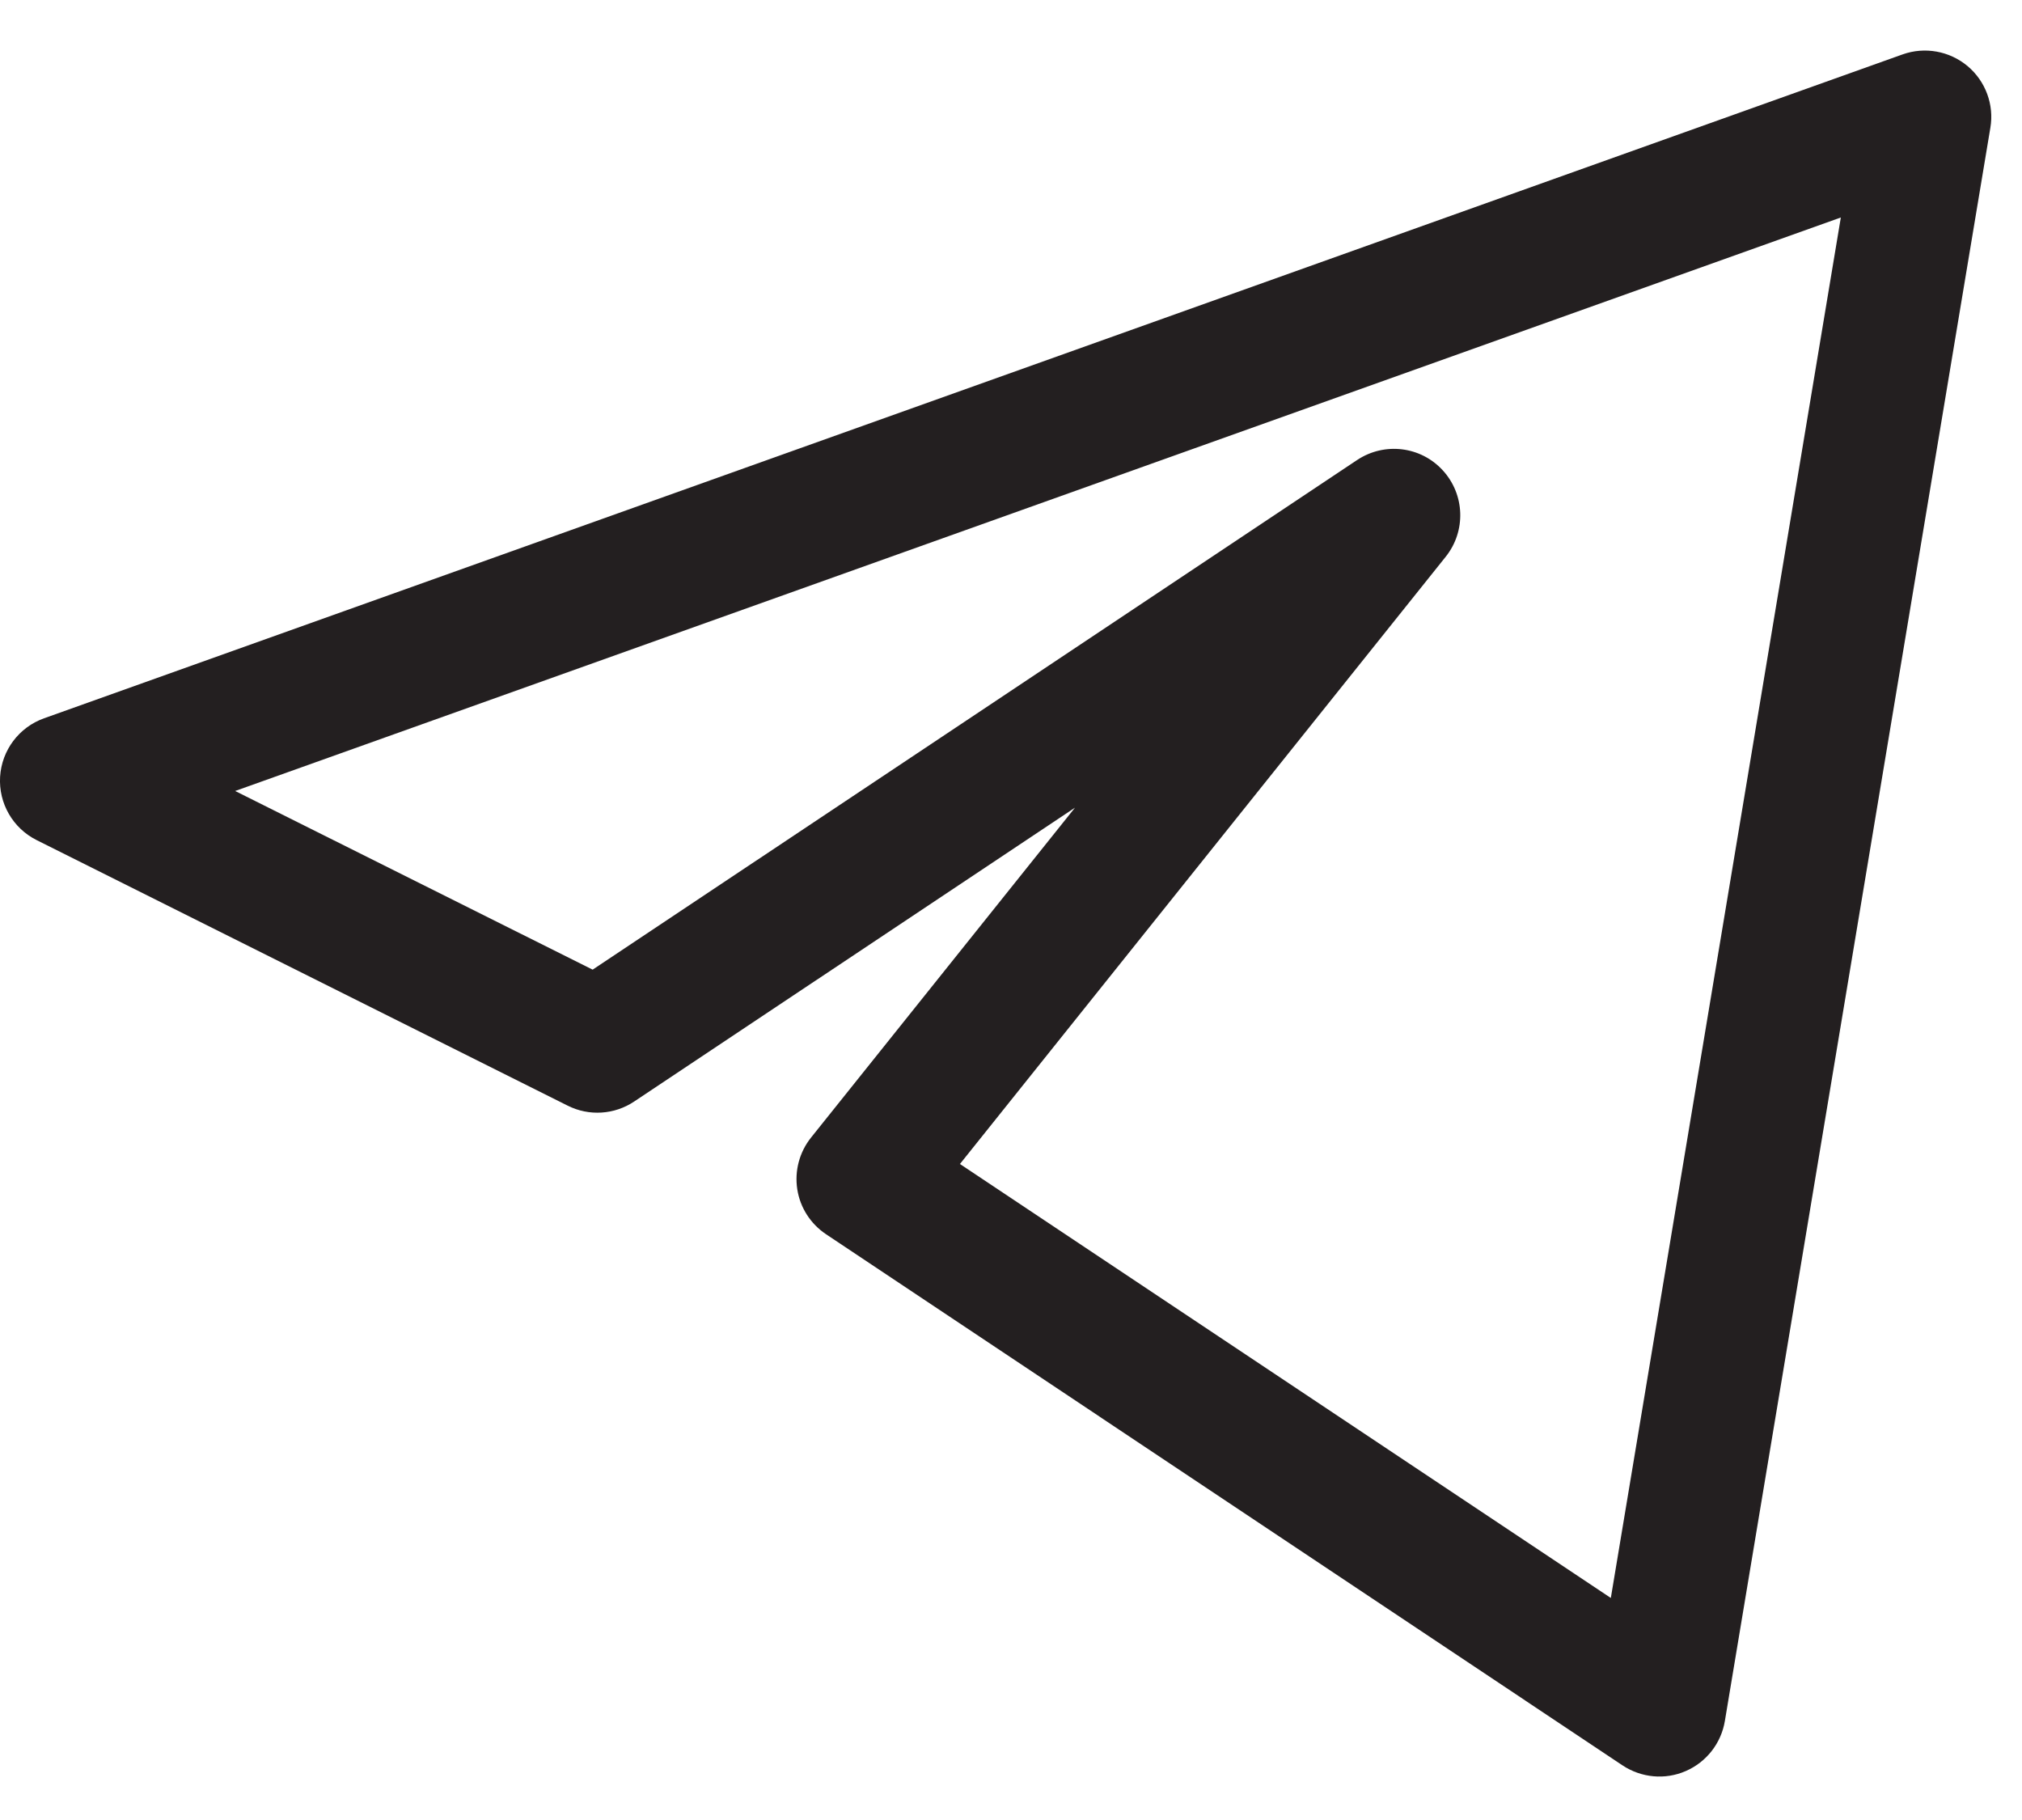
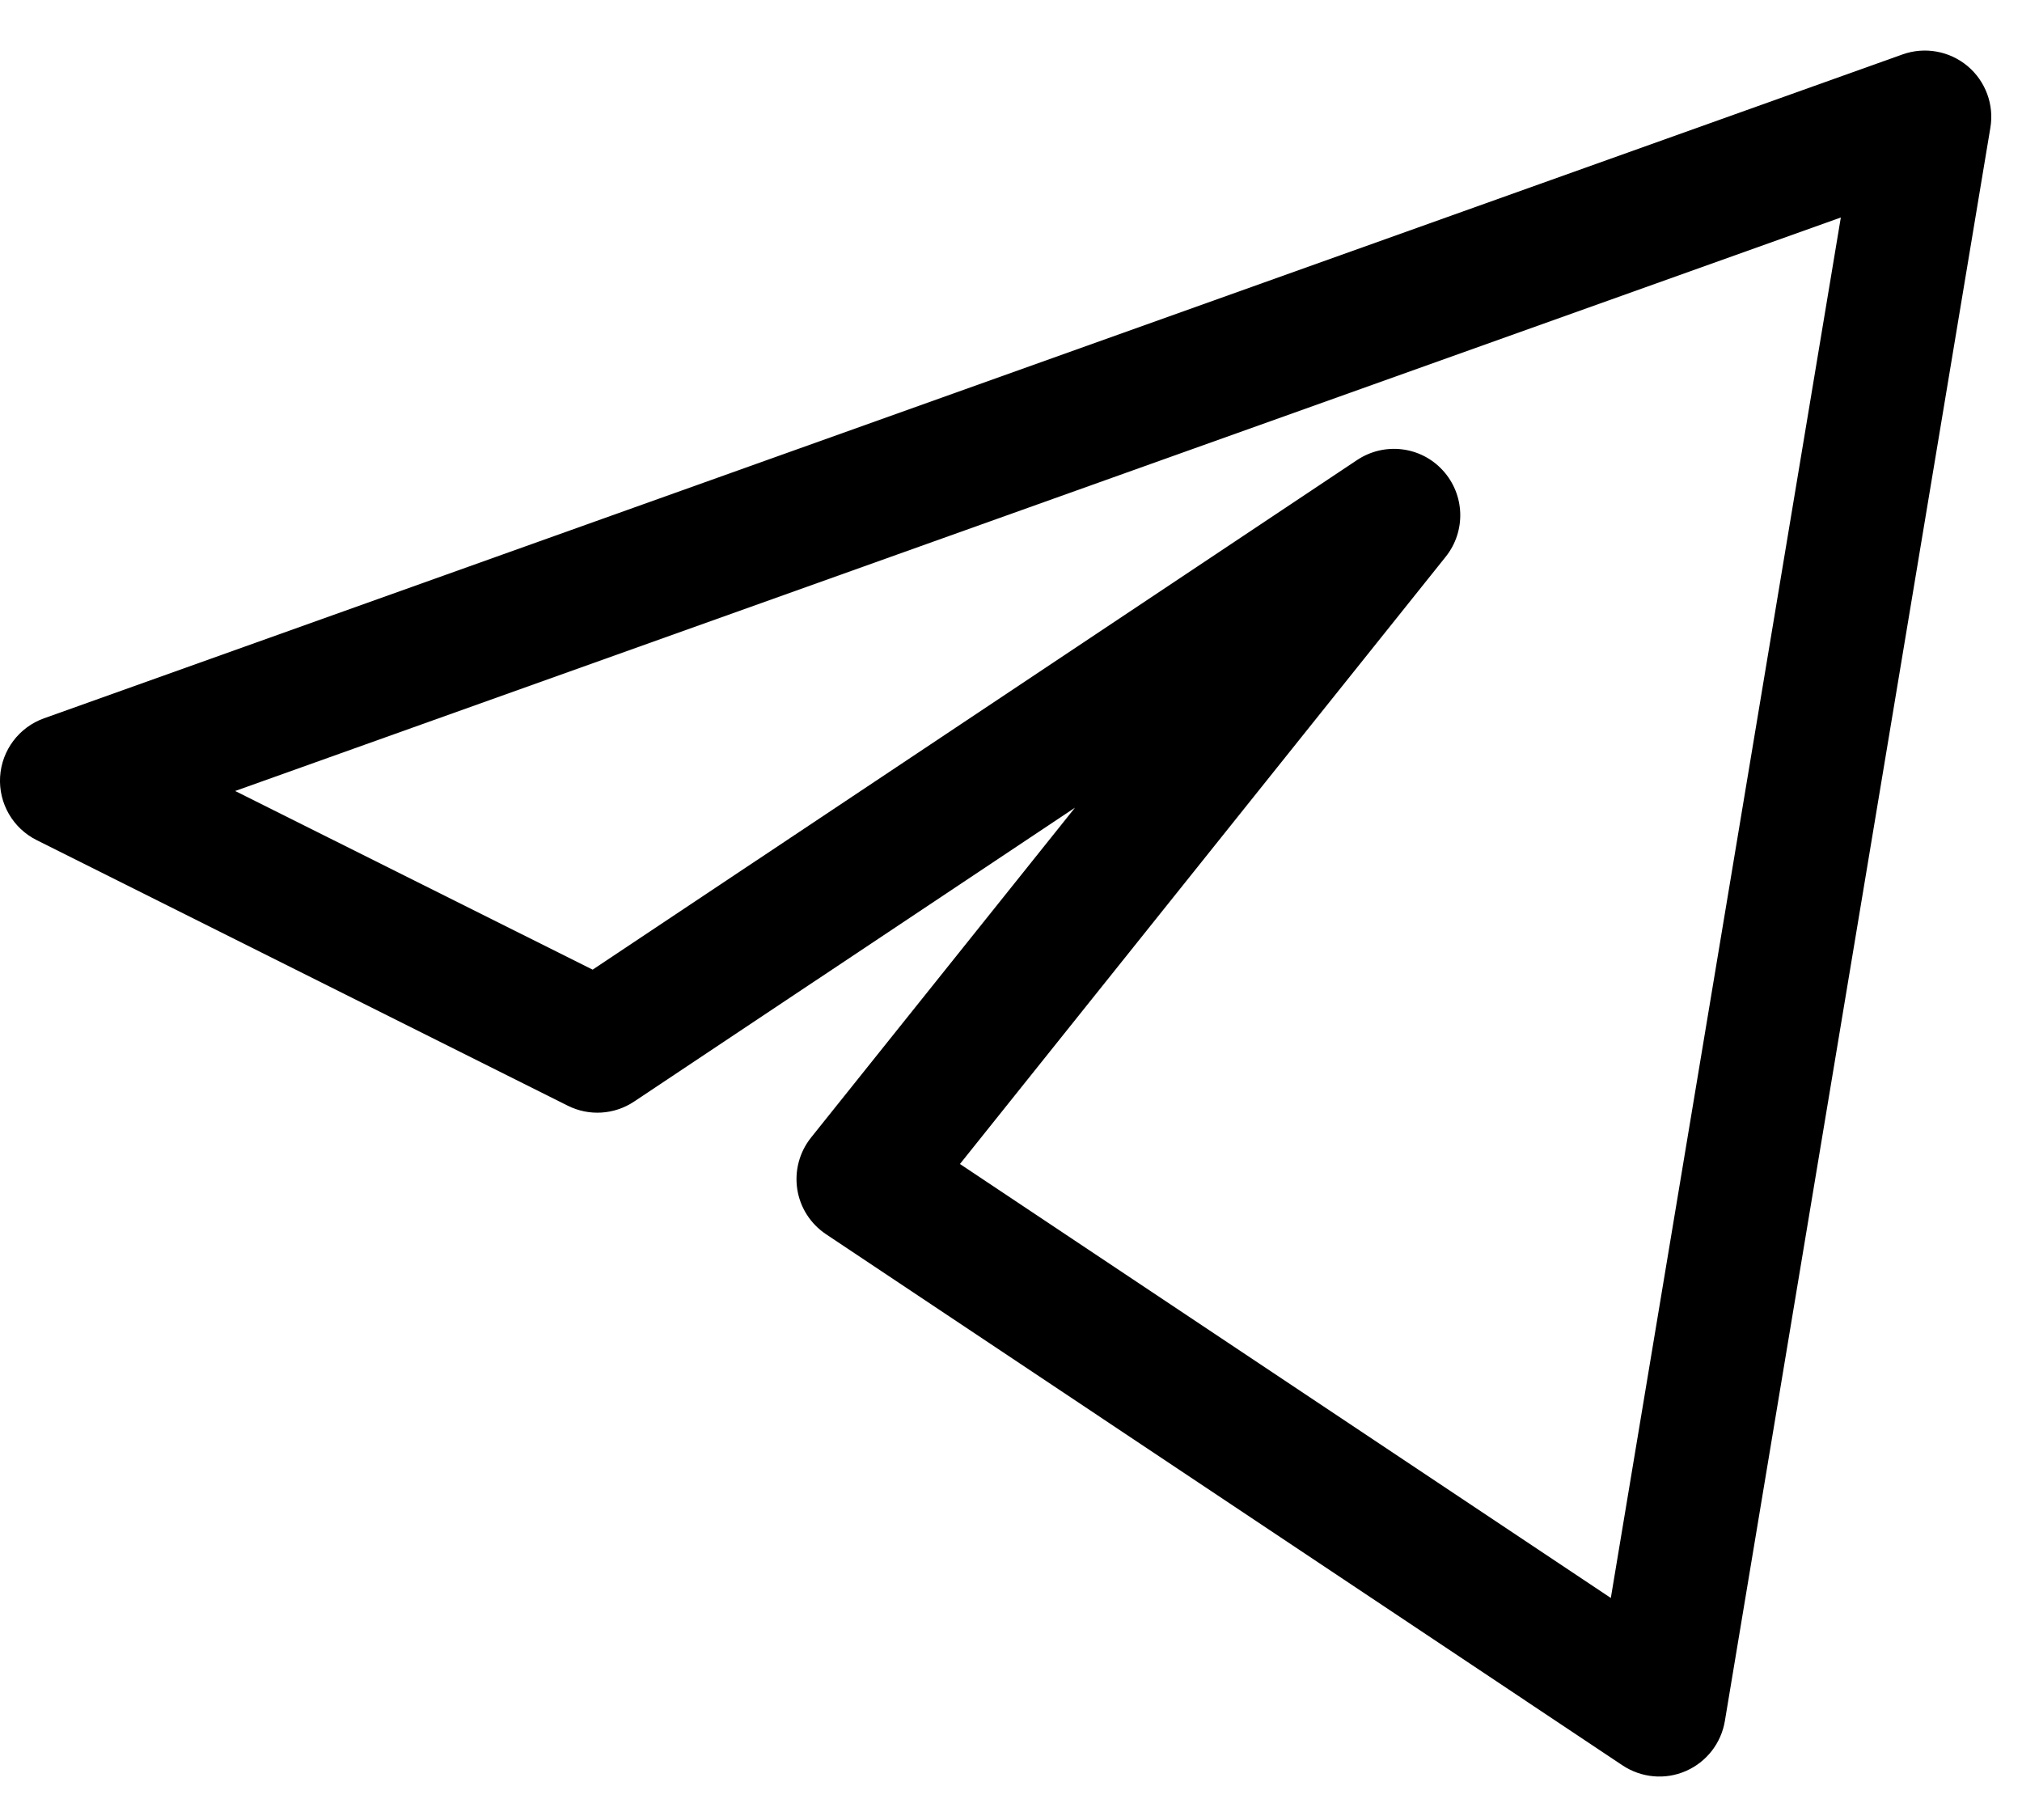
- <svg xmlns="http://www.w3.org/2000/svg" width="20" height="18" viewBox="0 0 20 18" fill="none">
-   <path fill-rule="evenodd" clip-rule="evenodd" d="M19.461 0.653C19.639 0.802 19.726 1.035 19.687 1.264L17.061 17.021C17.024 17.241 16.879 17.427 16.674 17.516C16.47 17.605 16.235 17.583 16.049 17.46L8.171 12.207C8.018 12.105 7.914 11.944 7.886 11.762C7.858 11.58 7.907 11.395 8.022 11.251L10.633 7.988L6.273 10.894C6.077 11.025 5.826 11.041 5.615 10.935L0.363 8.309C0.128 8.192 -0.015 7.945 0.001 7.682C0.017 7.42 0.188 7.192 0.436 7.104L18.819 0.538C19.038 0.46 19.282 0.504 19.461 0.653ZM2.326 7.823L5.862 9.59L13.423 4.55C13.693 4.37 14.053 4.413 14.271 4.652C14.49 4.891 14.502 5.253 14.3 5.506L9.495 11.512L15.933 15.804L18.208 2.151L2.326 7.823Z" fill="#231F20" />
+ <svg xmlns="http://www.w3.org/2000/svg" width="20" height="18" viewBox="0 0 20 18">
+   <path fill-rule="evenodd" clip-rule="evenodd" d="M19.461 0.653C19.639 0.802 19.726 1.035 19.687 1.264L17.061 17.021C17.024 17.241 16.879 17.427 16.674 17.516C16.47 17.605 16.235 17.583 16.049 17.46L8.171 12.207C8.018 12.105 7.914 11.944 7.886 11.762C7.858 11.58 7.907 11.395 8.022 11.251L10.633 7.988L6.273 10.894C6.077 11.025 5.826 11.041 5.615 10.935L0.363 8.309C0.128 8.192 -0.015 7.945 0.001 7.682C0.017 7.42 0.188 7.192 0.436 7.104L18.819 0.538C19.038 0.46 19.282 0.504 19.461 0.653ZM2.326 7.823L5.862 9.59L13.423 4.55C13.693 4.37 14.053 4.413 14.271 4.652C14.49 4.891 14.502 5.253 14.3 5.506L9.495 11.512L15.933 15.804L18.208 2.151L2.326 7.823Z" />
</svg>
